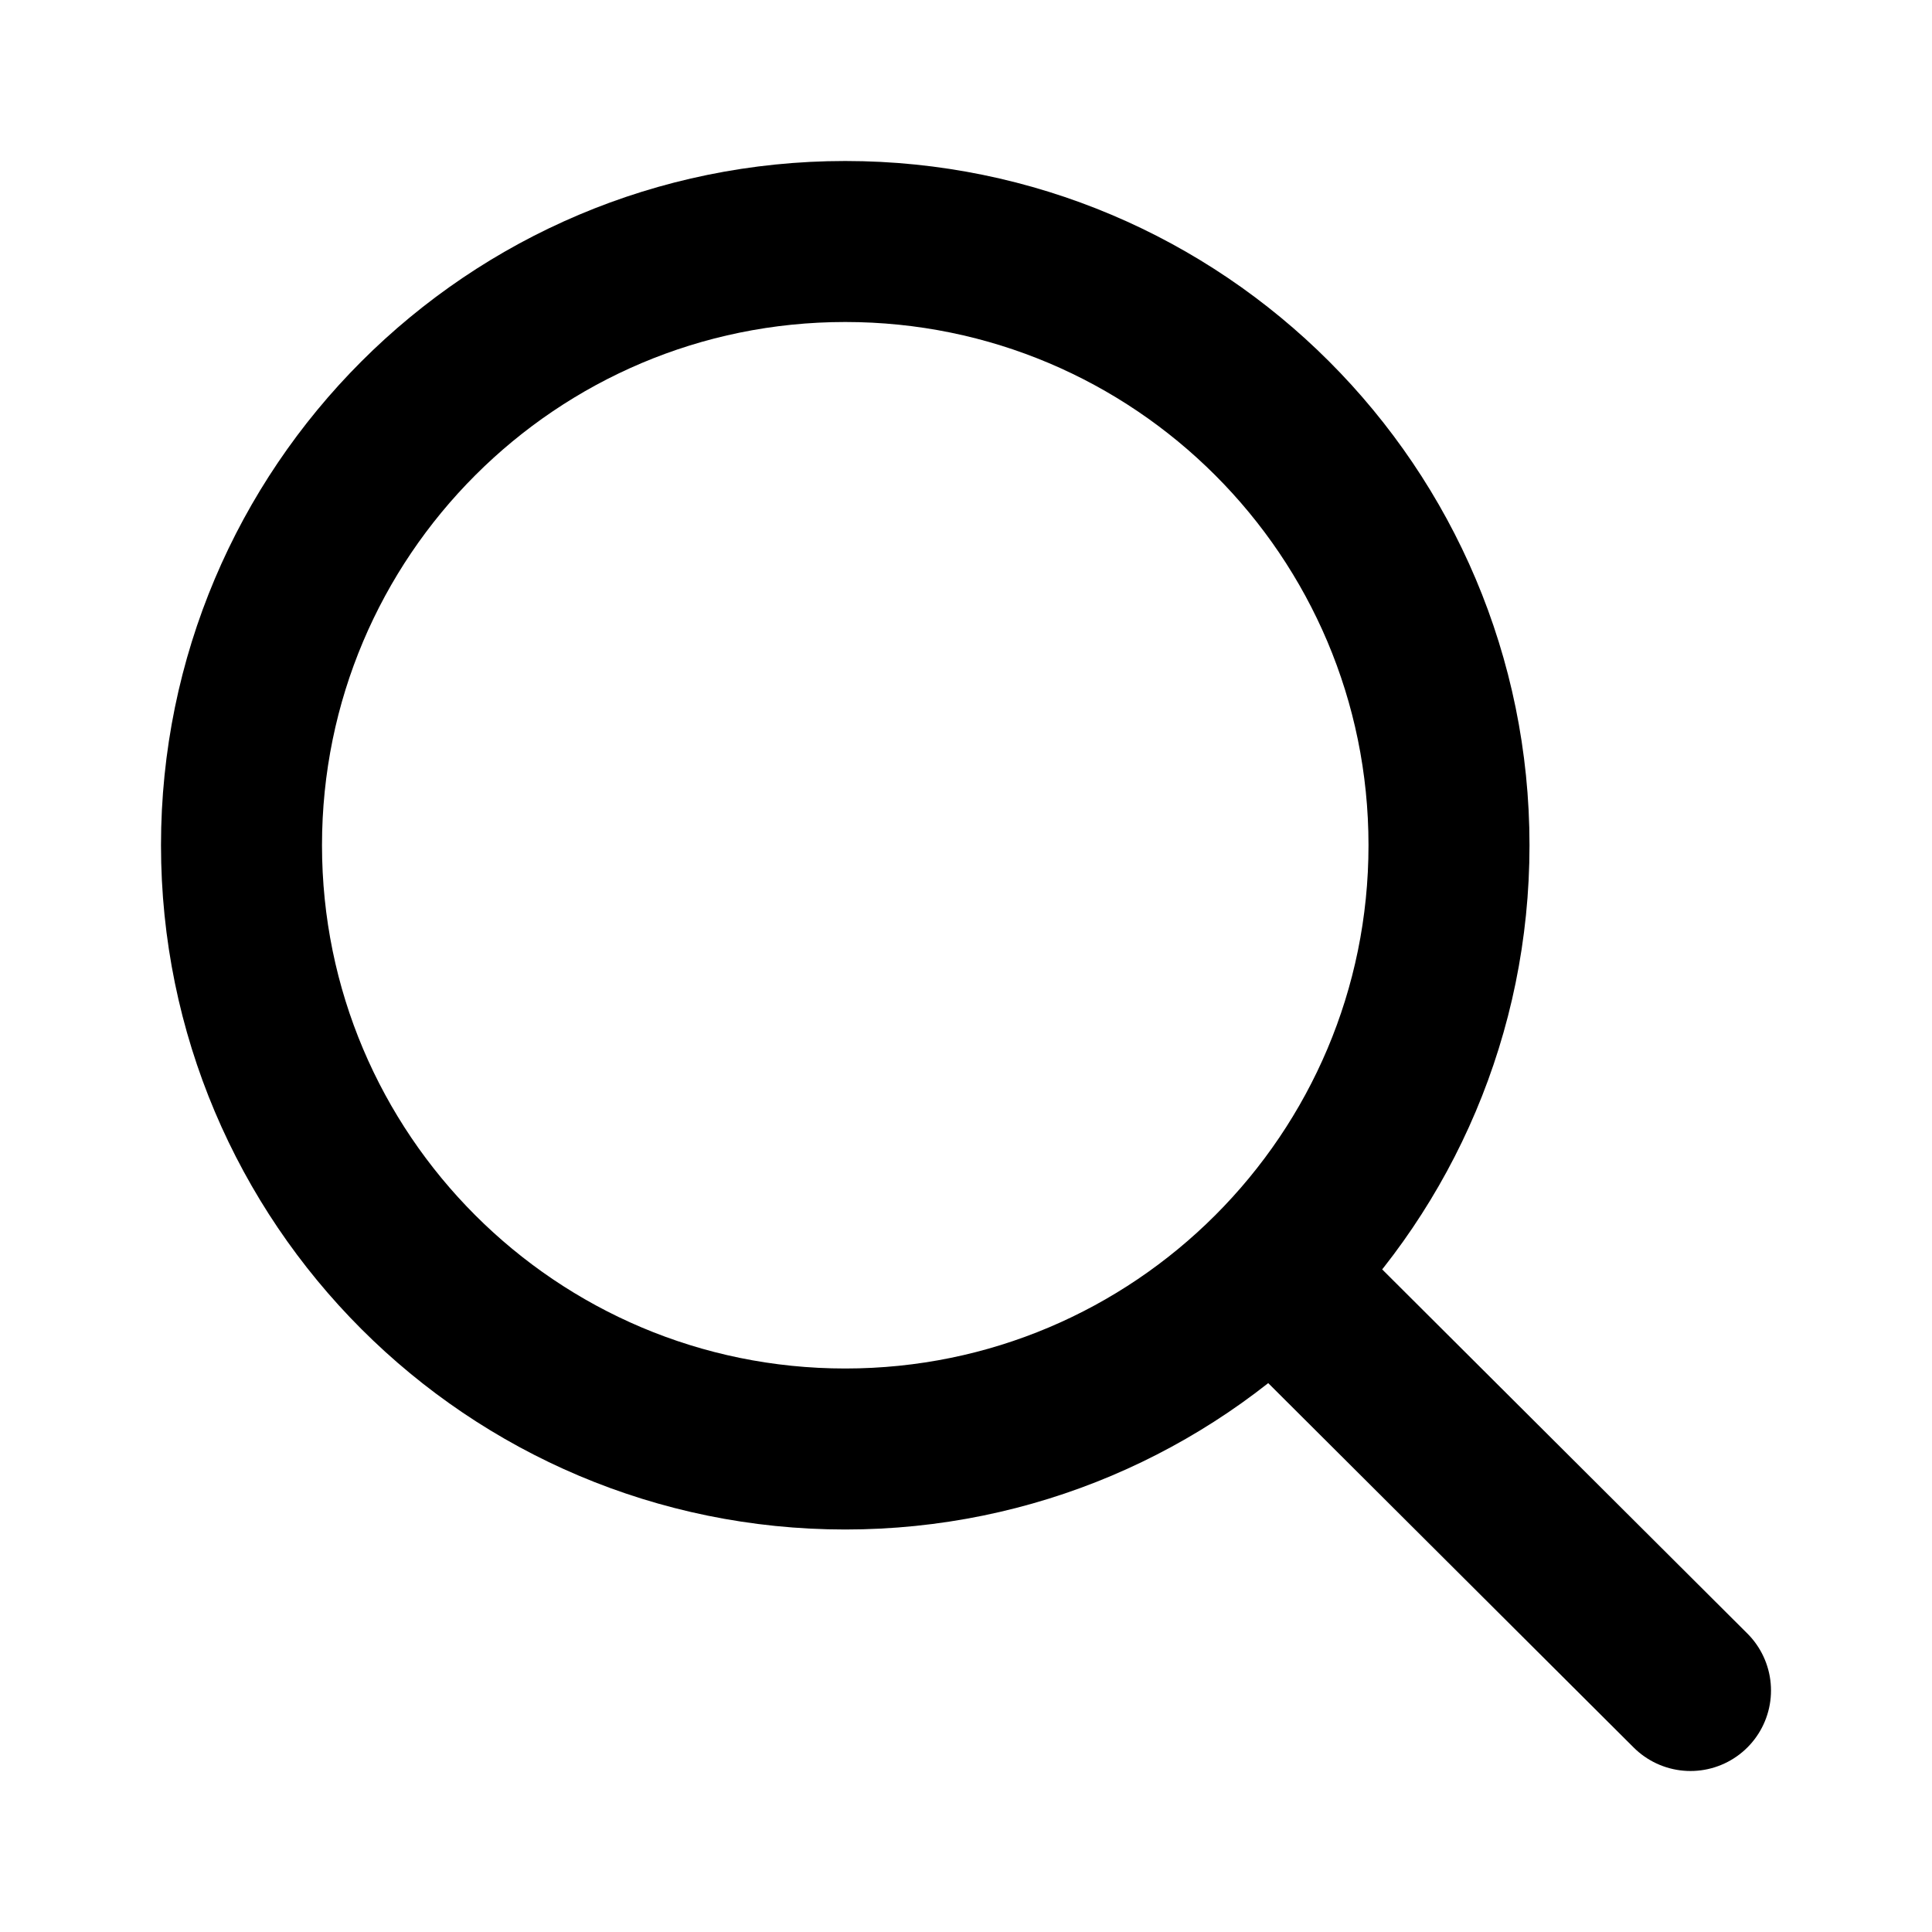
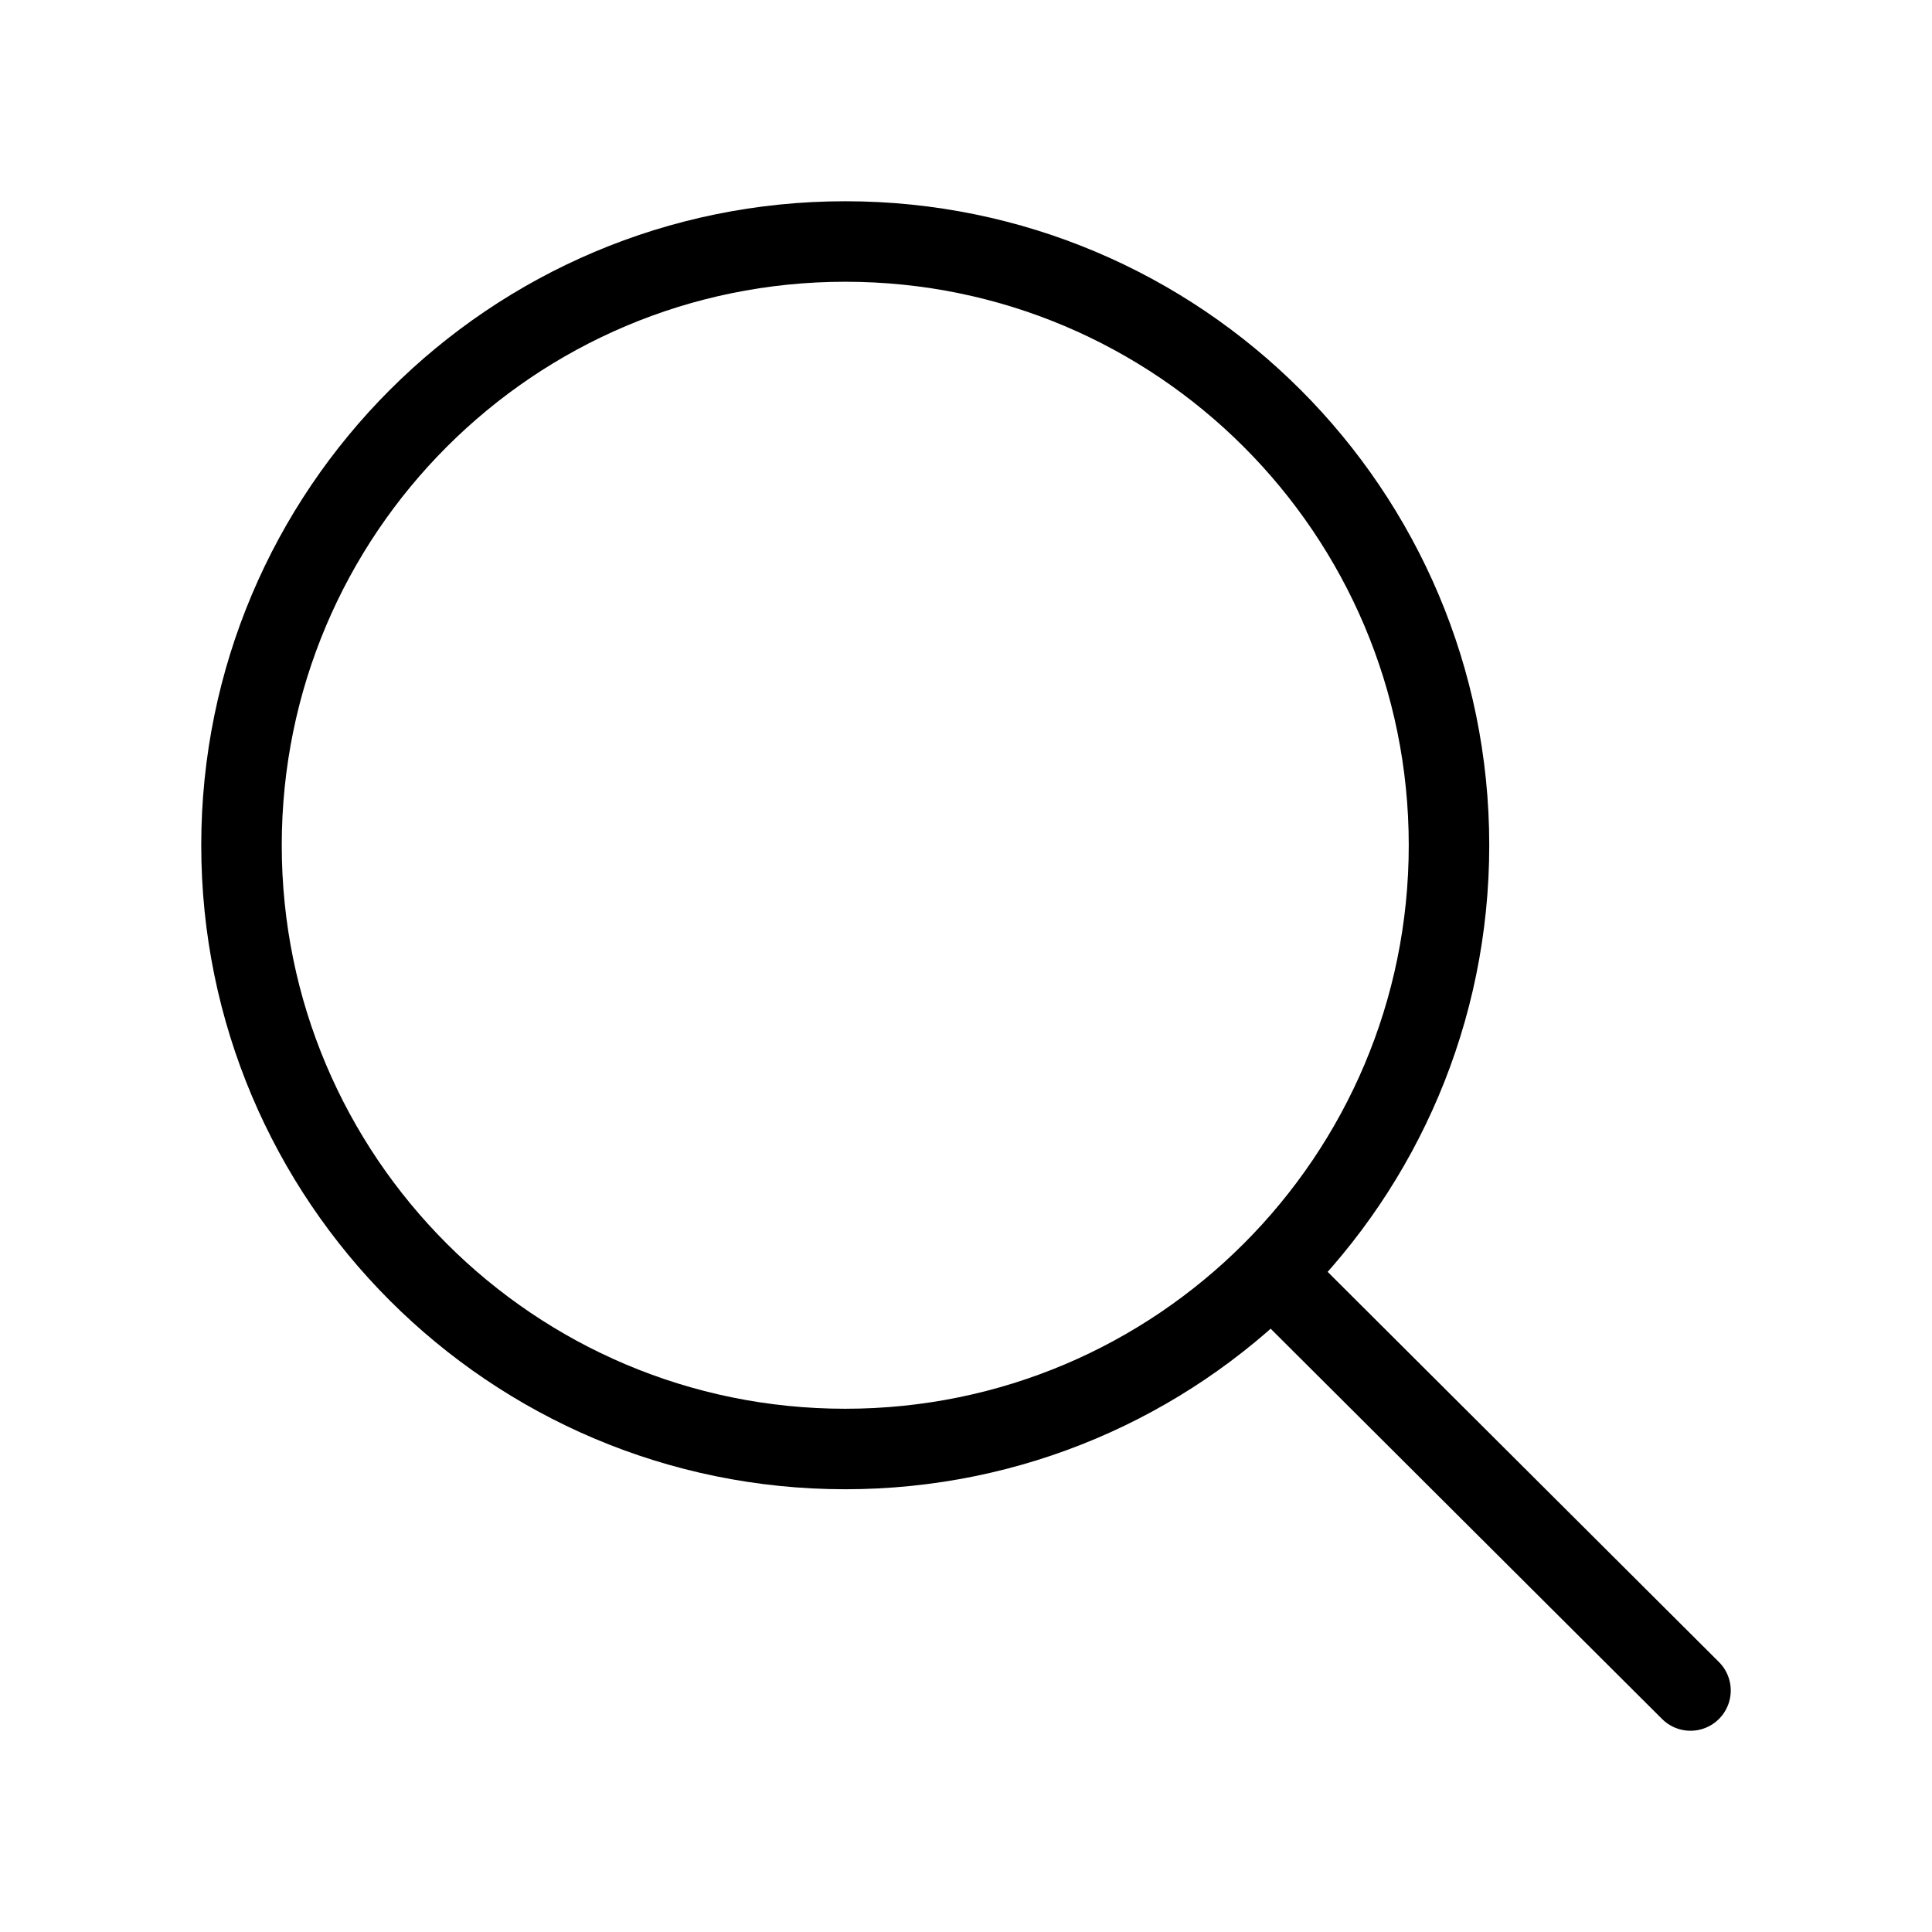
<svg xmlns="http://www.w3.org/2000/svg" id="search" viewBox="0 0 24 24" fill="none">
-   <g id="SVGRepo_bgCarrier" stroke-width="0" />
-   <g id="SVGRepo_tracerCarrier" stroke-linecap="round" stroke-linejoin="round" />
-   <g id="SVGRepo_iconCarrier">
-     <path d="M15.796 15.811L21 21M18 10.5C18 14.642 14.642 18 10.5 18C6.358 18 3 14.642 3 10.5C3 6.358 6.358 3 10.5 3C14.642 3 18 6.358 18 10.5Z" stroke="currentColor" stroke-width="2" stroke-linecap="round" stroke-linejoin="round" />
-   </g>
+   <path d="M15.796 15.811L21 21M18 10.5C18 14.642 14.642 18 10.5 18C6.358 18 3 14.642 3 10.5C3 6.358 6.358 3 10.5 3C14.642 3 18 6.358 18 10.5Z" stroke="currentColor" stroke-width="1" stroke-linecap="round" stroke-linejoin="round" />
</svg>
